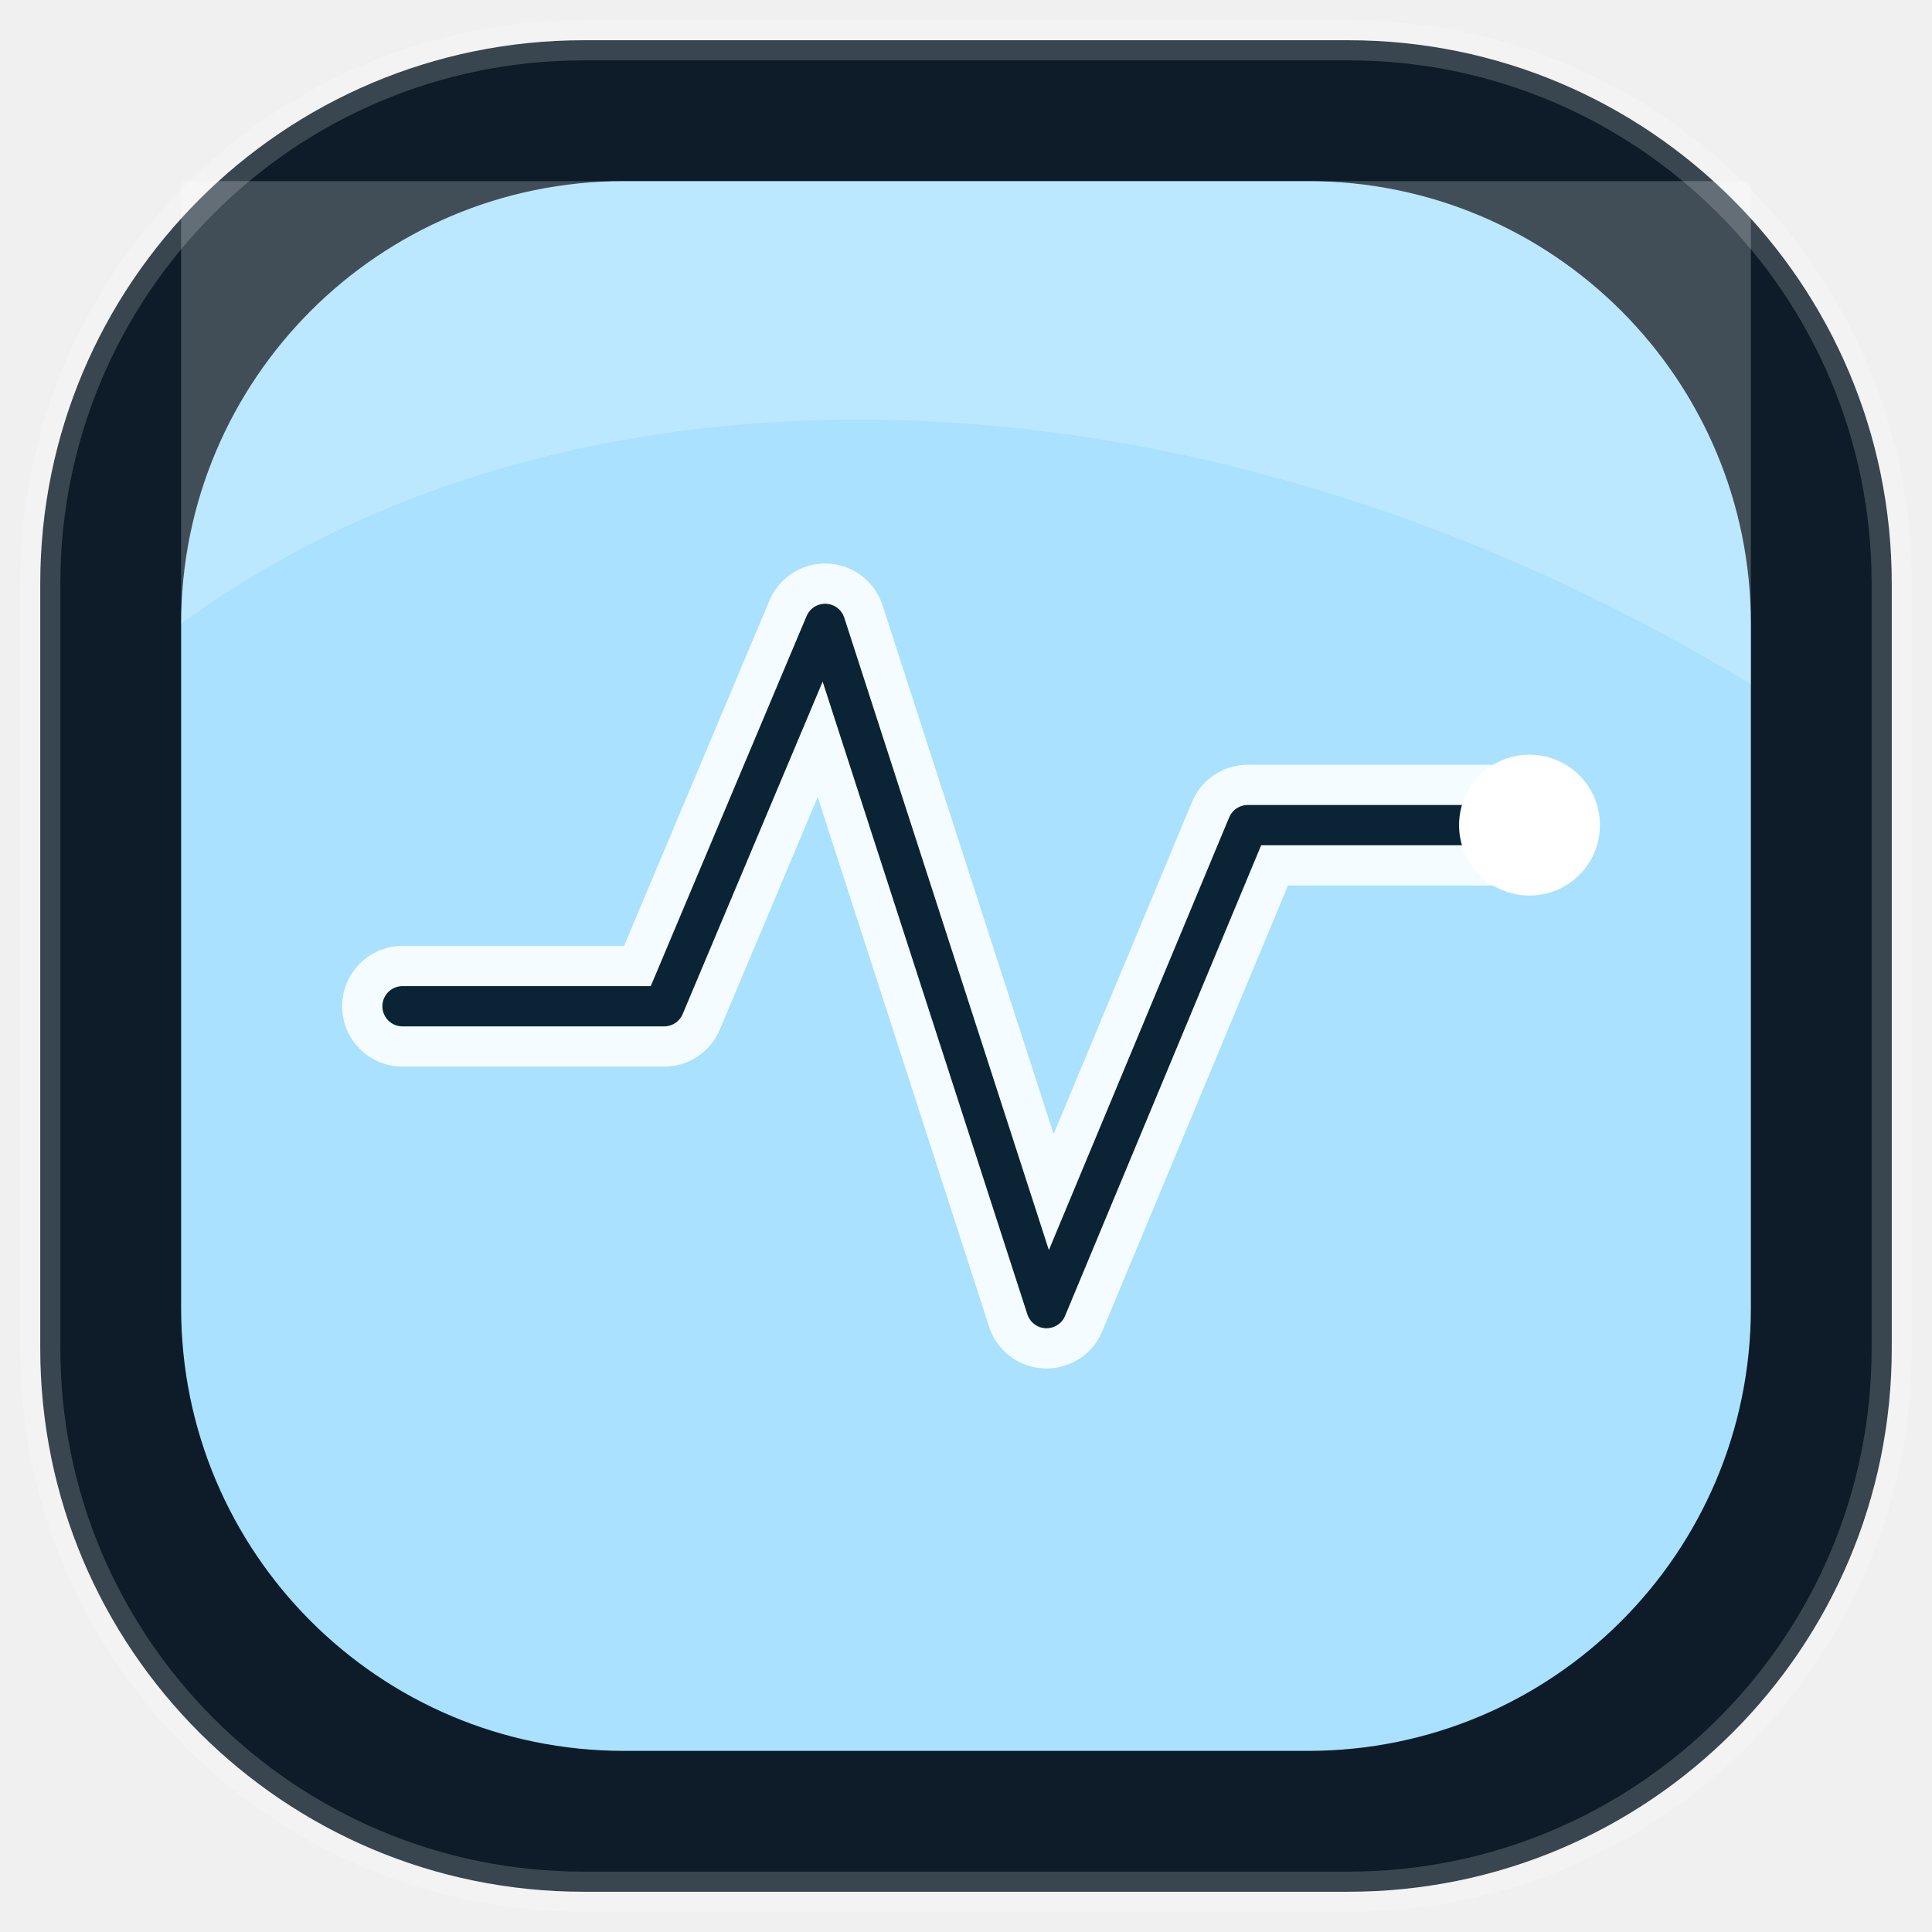
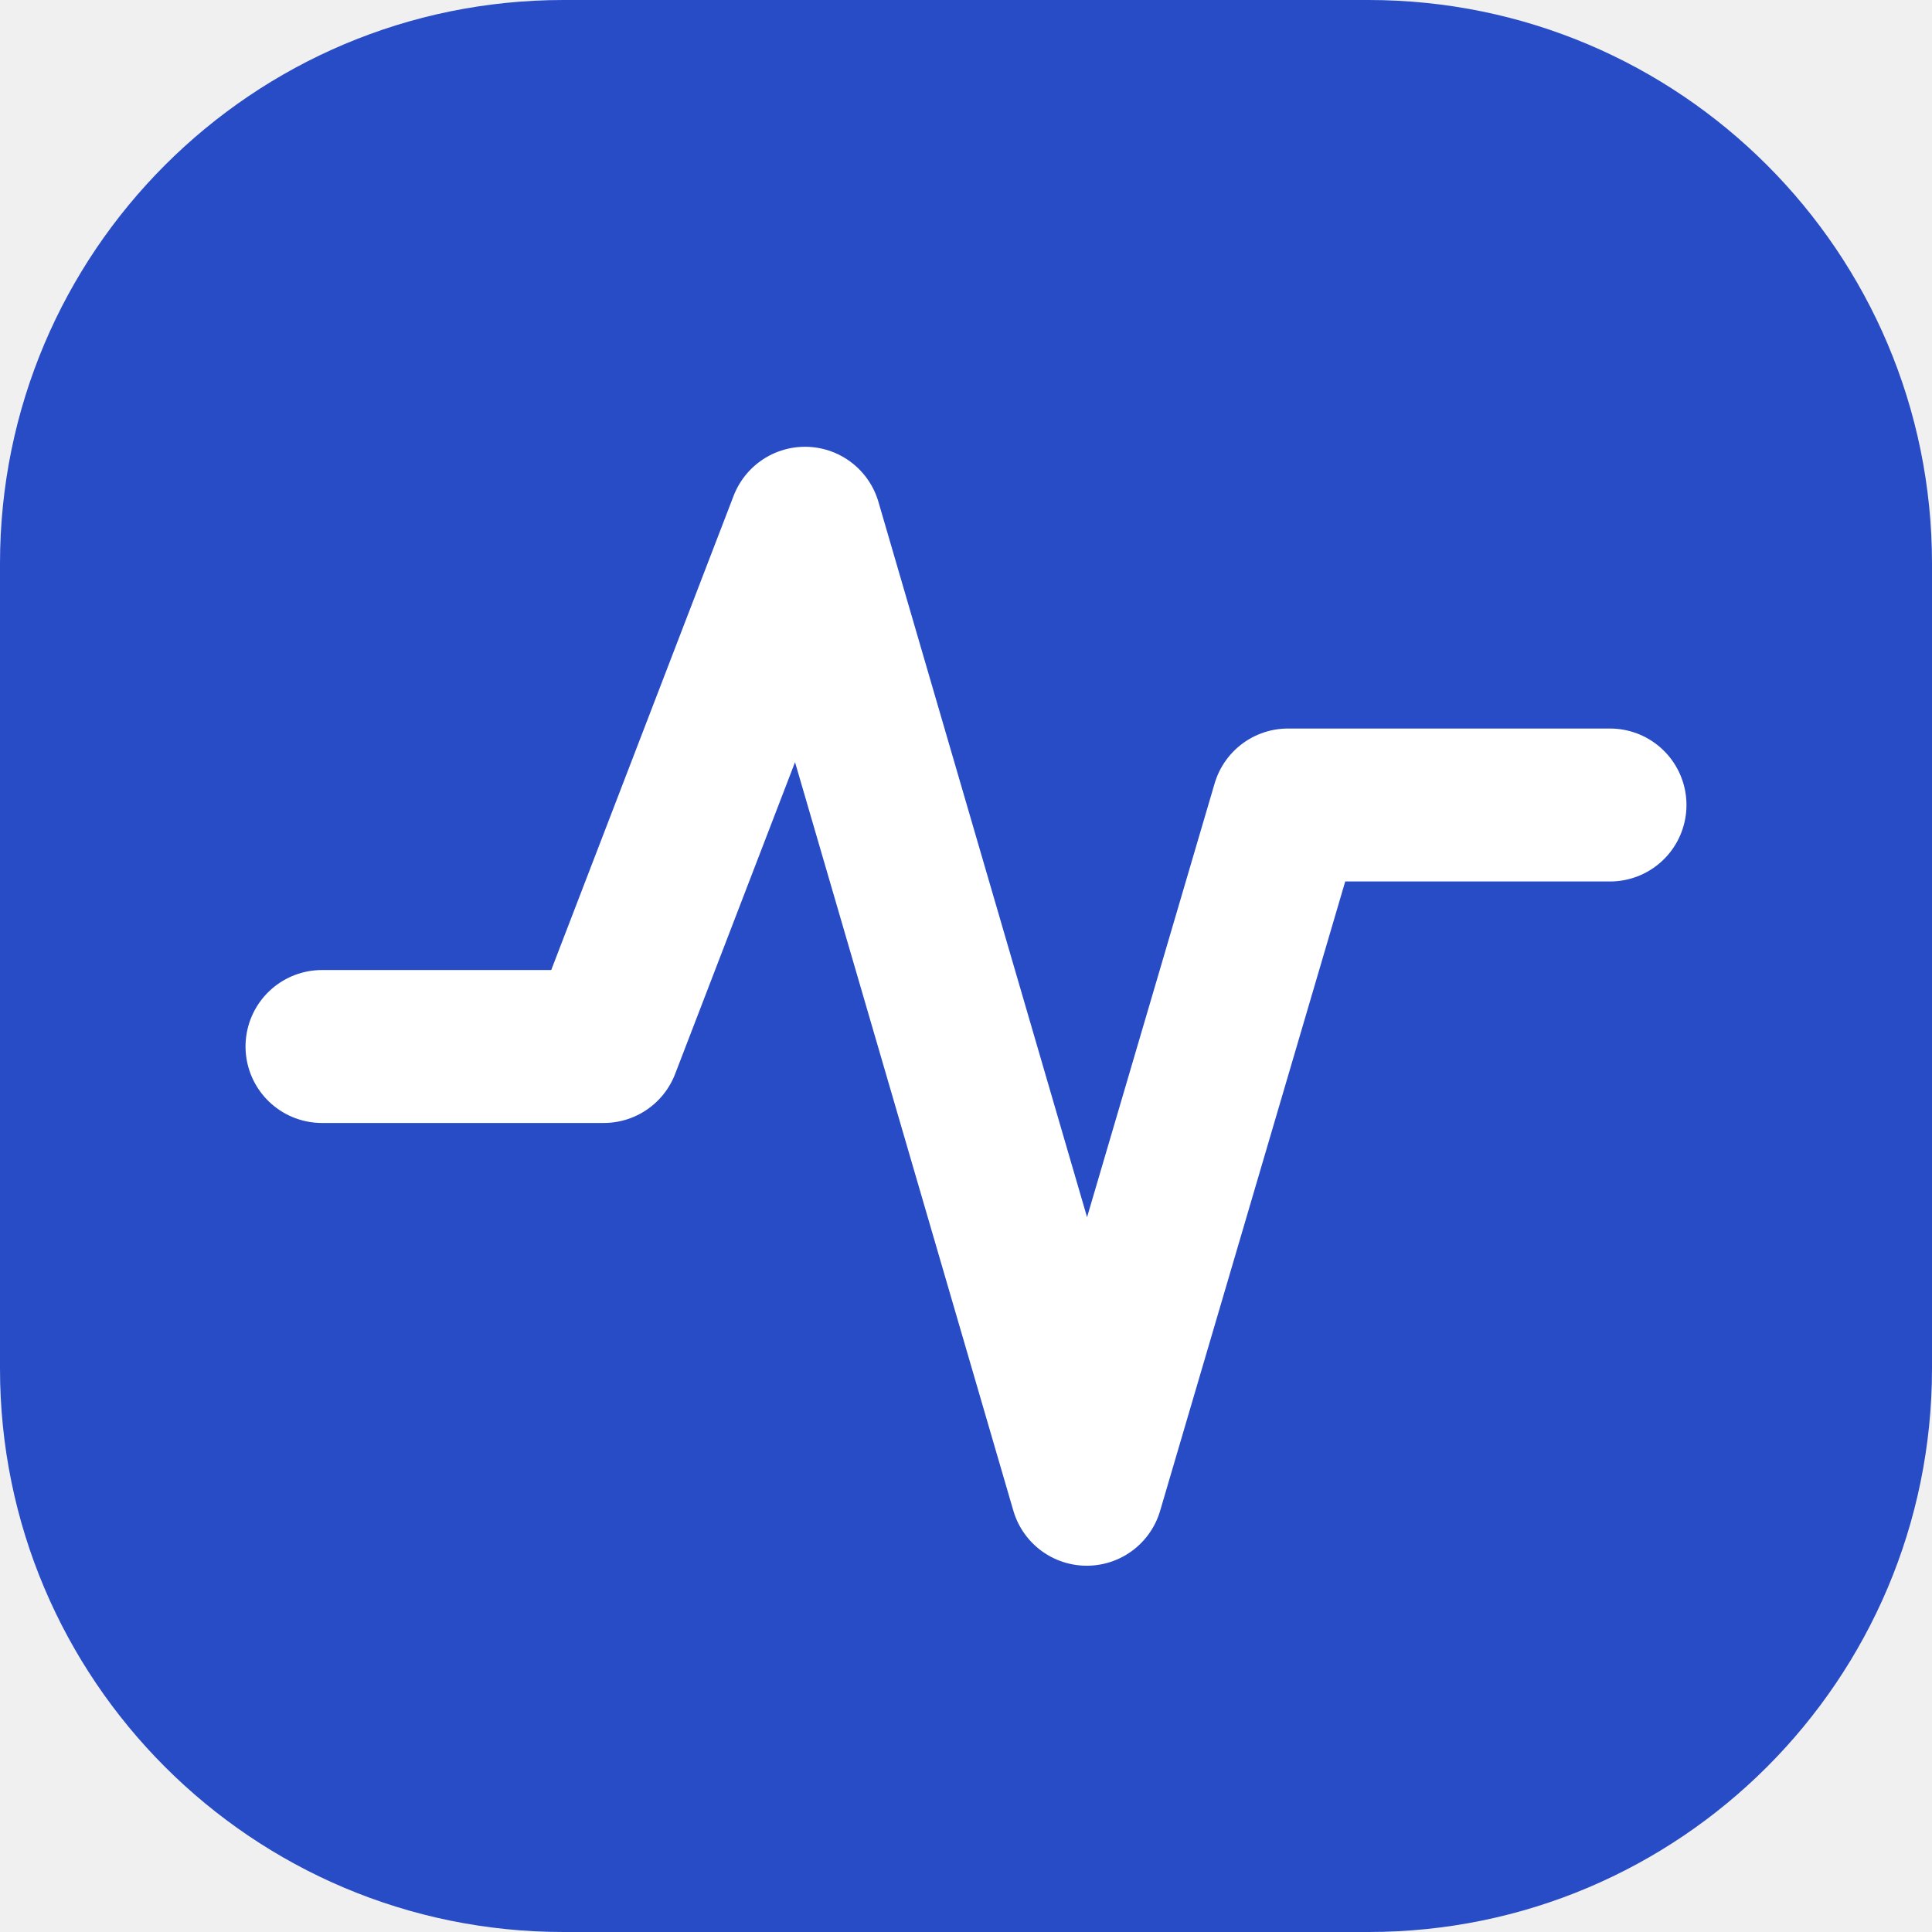
- <svg xmlns="http://www.w3.org/2000/svg" viewBox="0 0 96 96" role="img" aria-labelledby="pulso-logo-title pulso-logo-description">
-   <rect x="2" y="2" width="92" height="92" rx="27" fill="#0d1c28" stroke="#ffffff" stroke-opacity="0.18" stroke-width="2" />
-   <rect x="9" y="9" width="78" height="78" rx="22" fill="#a9e1ff" />
-   <path d="M9 31C28 17 59 17 87 34V9H9Z" fill="#ffffff" fill-opacity="0.22" />
-   <path d="M20 50h13l8-19 11 34 10-24h14" fill="none" stroke="#f4fcff" stroke-linecap="round" stroke-linejoin="round" stroke-width="6" />
-   <path d="M20 50h13l8-19 11 34 10-24h14" fill="none" stroke="#0a2435" stroke-linecap="round" stroke-linejoin="round" stroke-width="2" />
-   <circle cx="76" cy="41" r="3.5" fill="#ffffff" />
+ <svg xmlns="http://www.w3.org/2000/svg" viewBox="0 0 48 48" role="img" aria-label="Pulso">
+   <rect width="48" height="48" rx="14" fill="#284cc5" />
+   <path d="M8 26h7l5-13 7 24 5-17h8" fill="none" stroke="#fff" stroke-width="3.8" stroke-linecap="round" stroke-linejoin="round" />
</svg>
